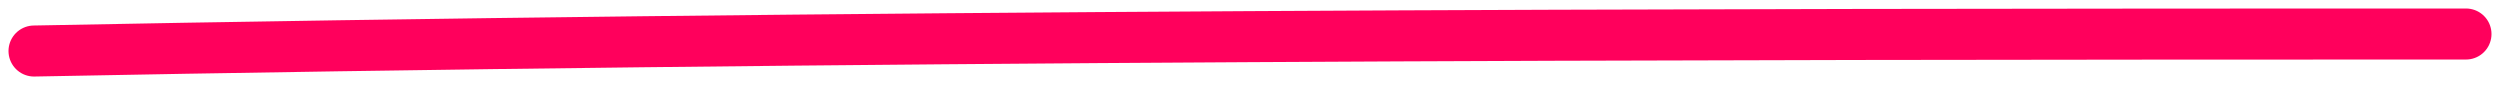
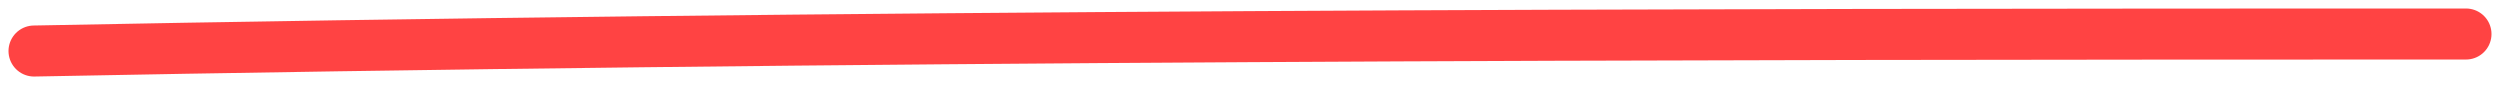
<svg xmlns="http://www.w3.org/2000/svg" width="147" height="5" viewBox="0 0 147 5" fill="none">
-   <path d="M2 3C49.679 2.079 97.269 2 145 2" stroke="#FF005C" stroke-width="3" stroke-linecap="round" />
+   <path d="M2 3C49.679 2.079 97.269 2 145 2" stroke="#FF4343" stroke-width="3" stroke-linecap="round" />
</svg>
